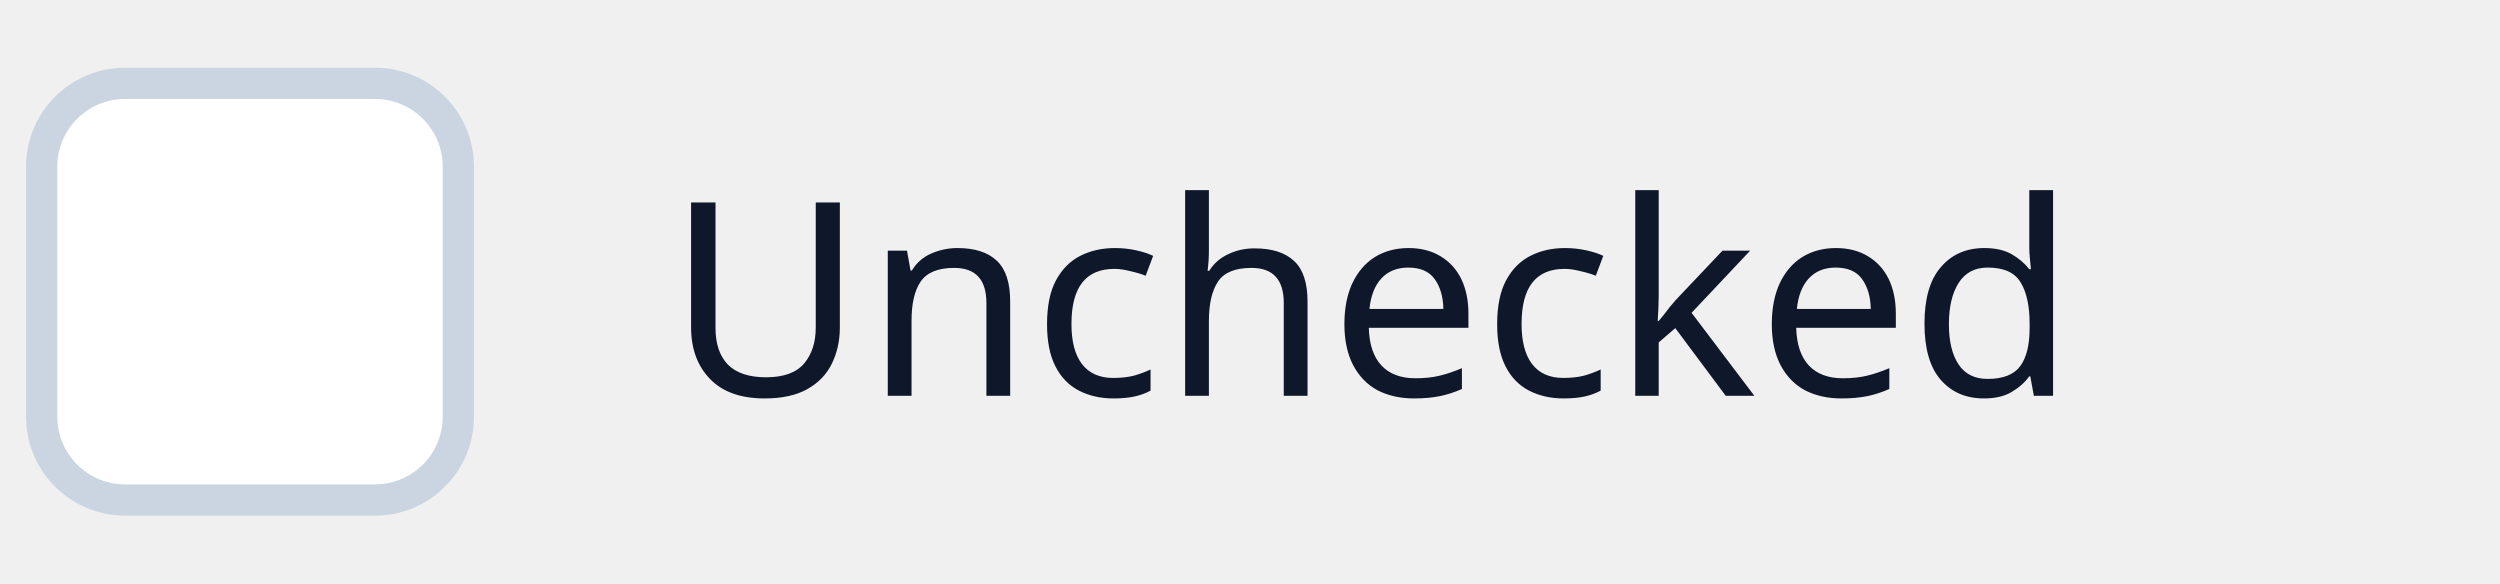
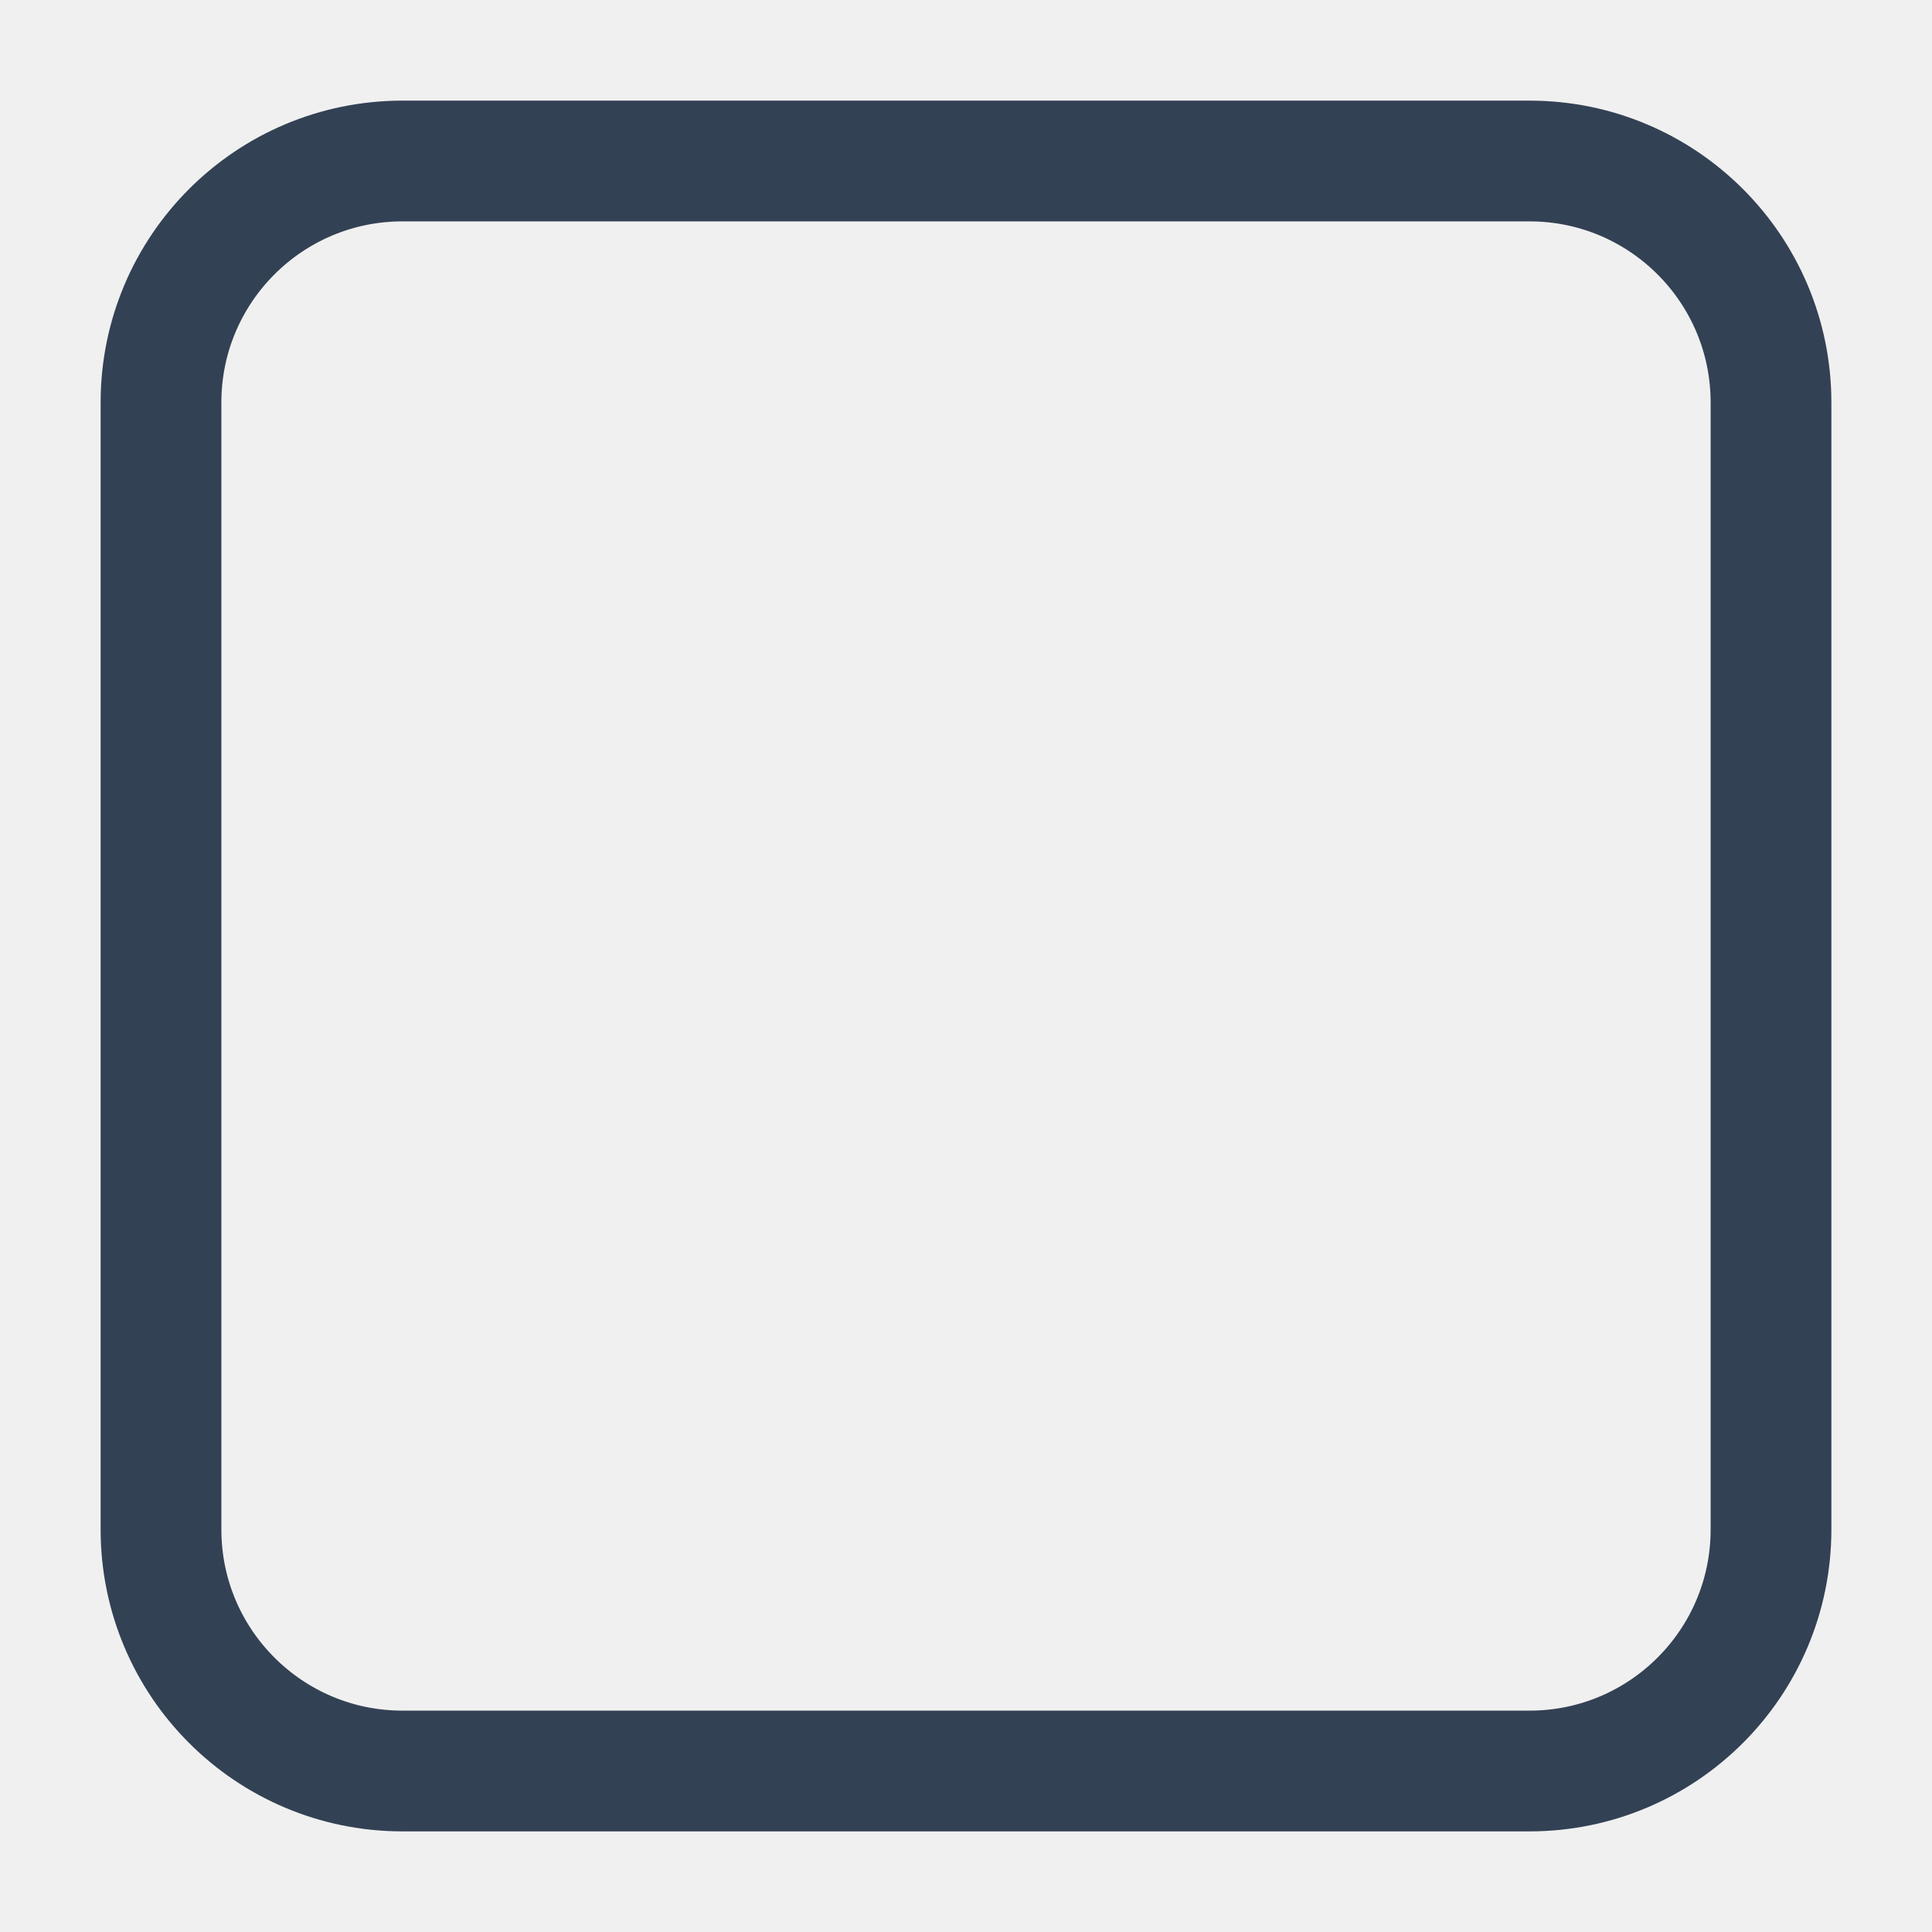
- <svg xmlns="http://www.w3.org/2000/svg" viewBox="0 0 120 28" role="img" aria-label="Checkbox off">
-   <rect x="2" y="4" width="20" height="20" rx="4" fill="#fff" stroke="#CBD5E1" stroke-width="1.5" />
-   <text x="32" y="19" font-family="ui-sans-serif,system-ui,sans-serif" font-size="13" fill="#0F172A">Unchecked</text>
+ <svg xmlns="http://www.w3.org/2000/svg" viewBox="0 0 24 24" fill="none" role="img" aria-label="チェックオフ">
+   <rect x="2" y="2" width="20" height="20" rx="3" stroke="#334155" stroke-width="1.5" />
</svg>
